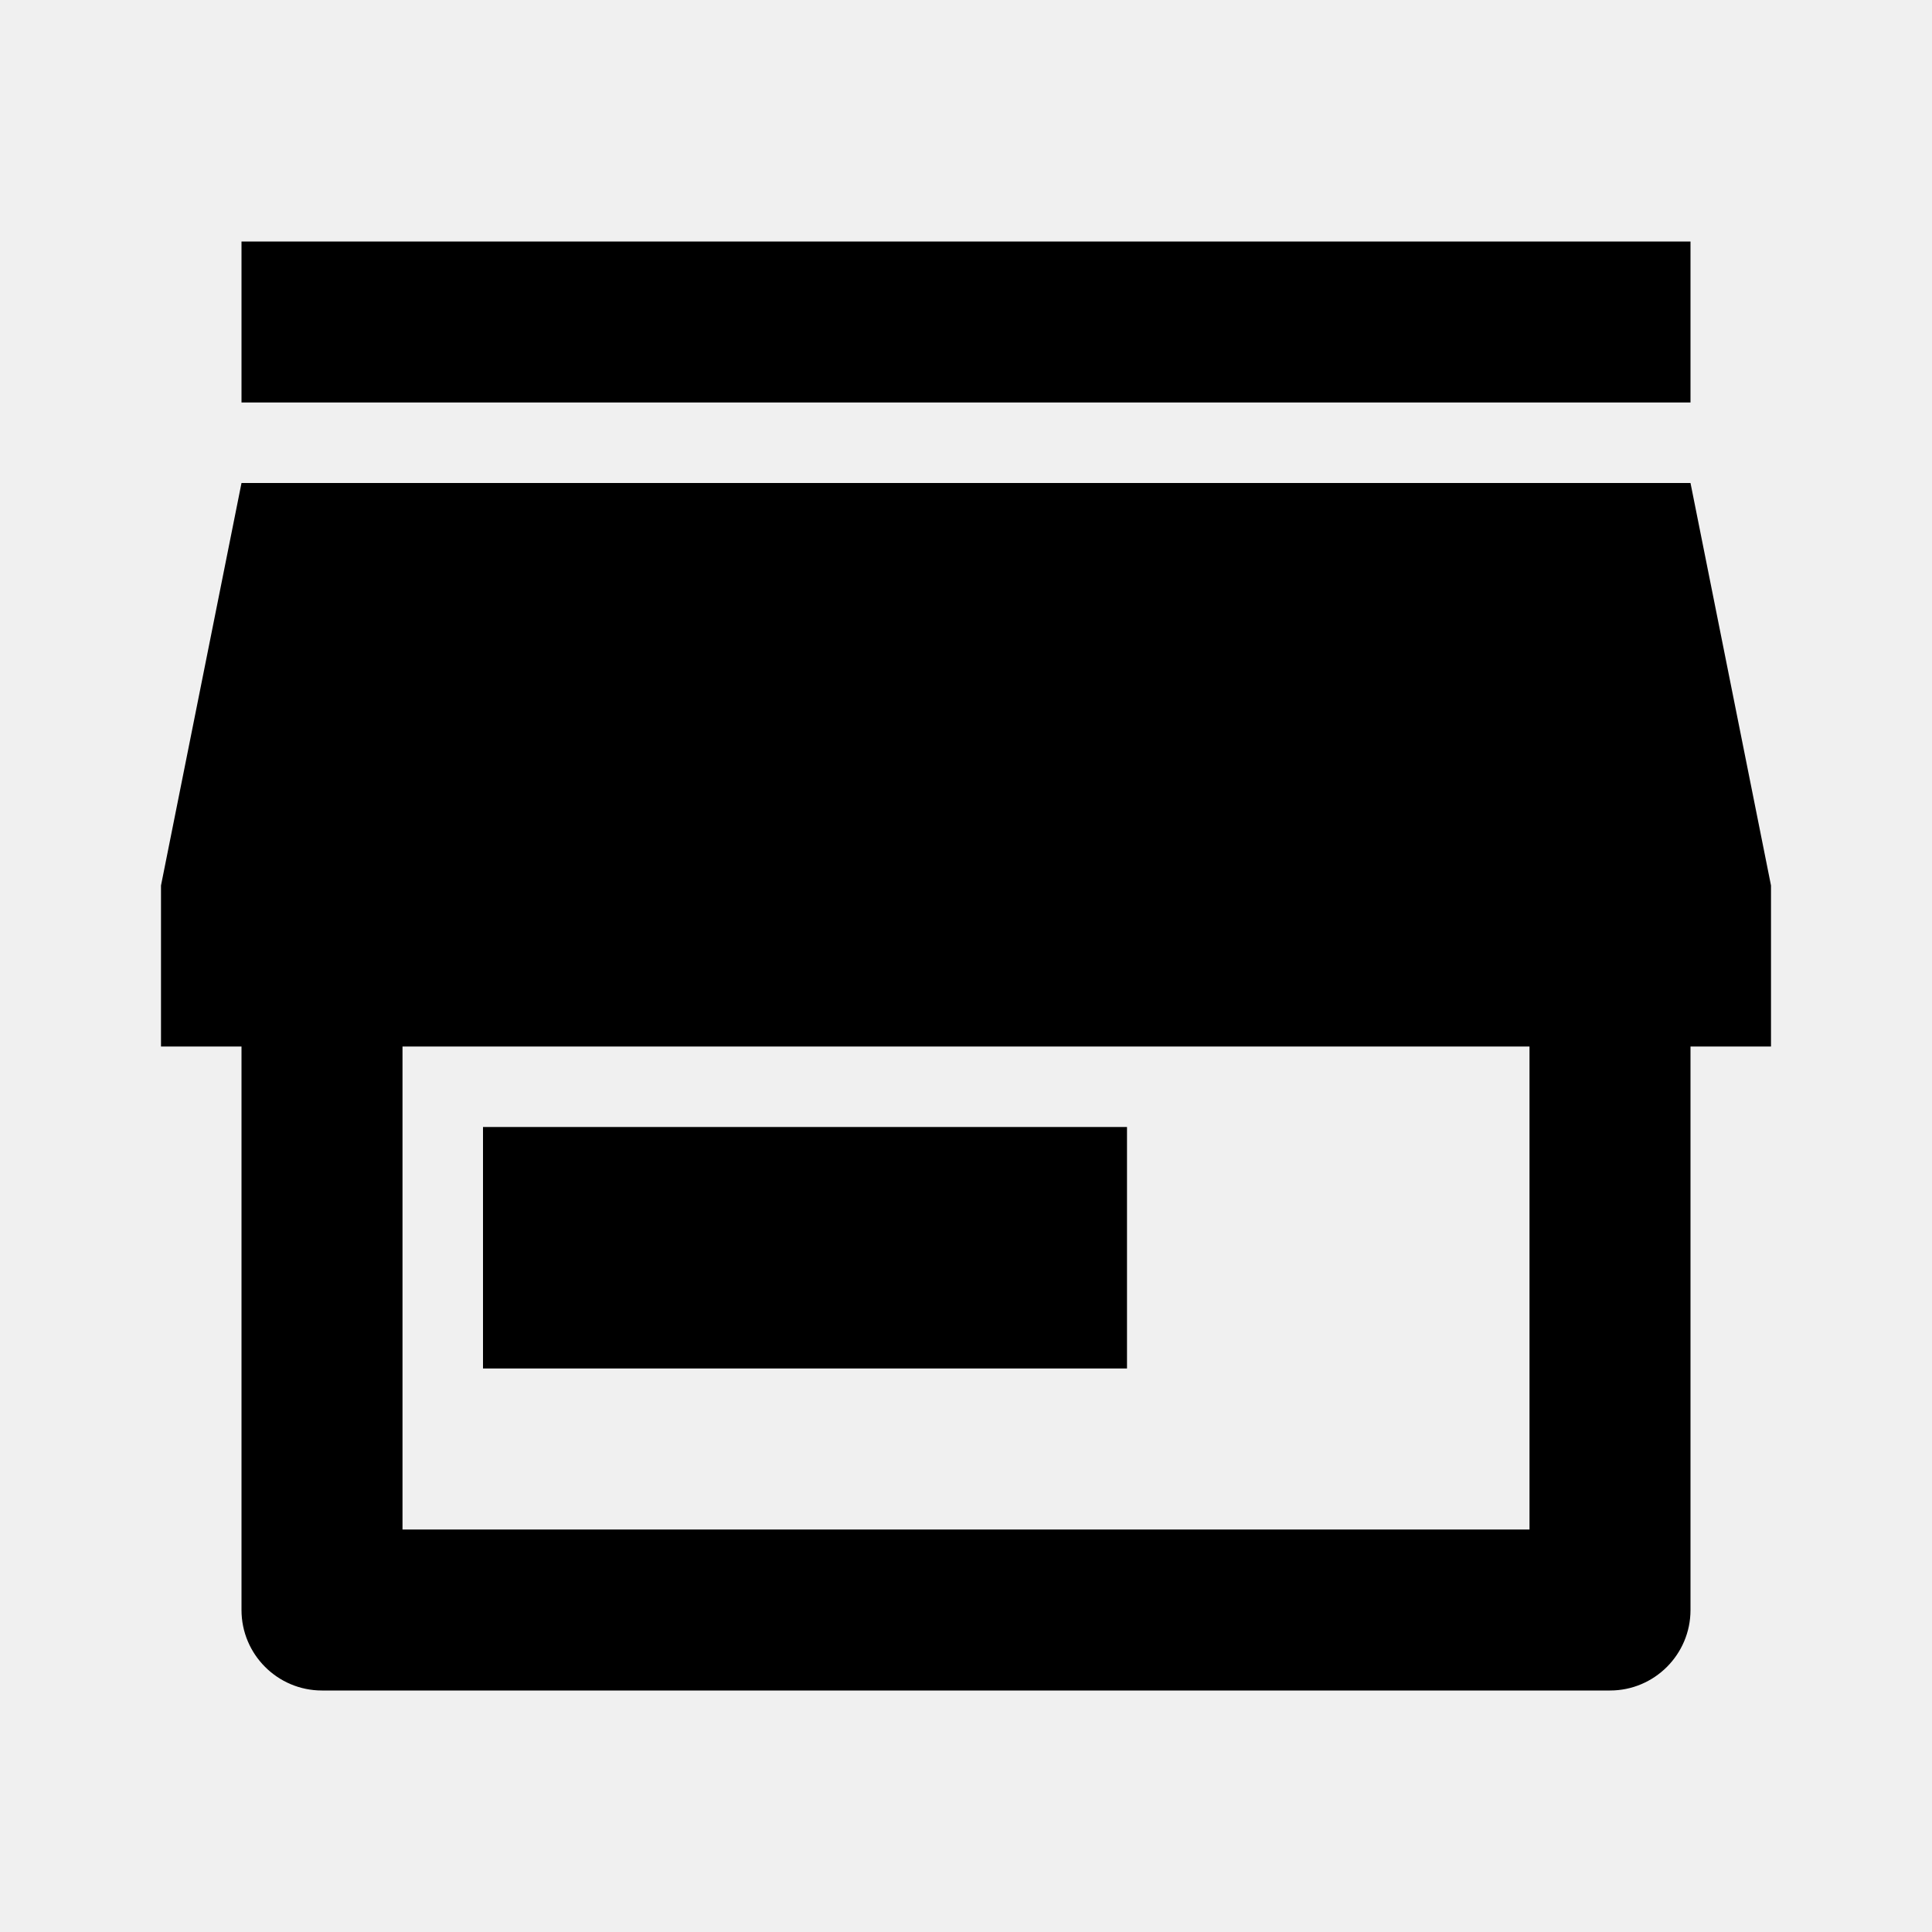
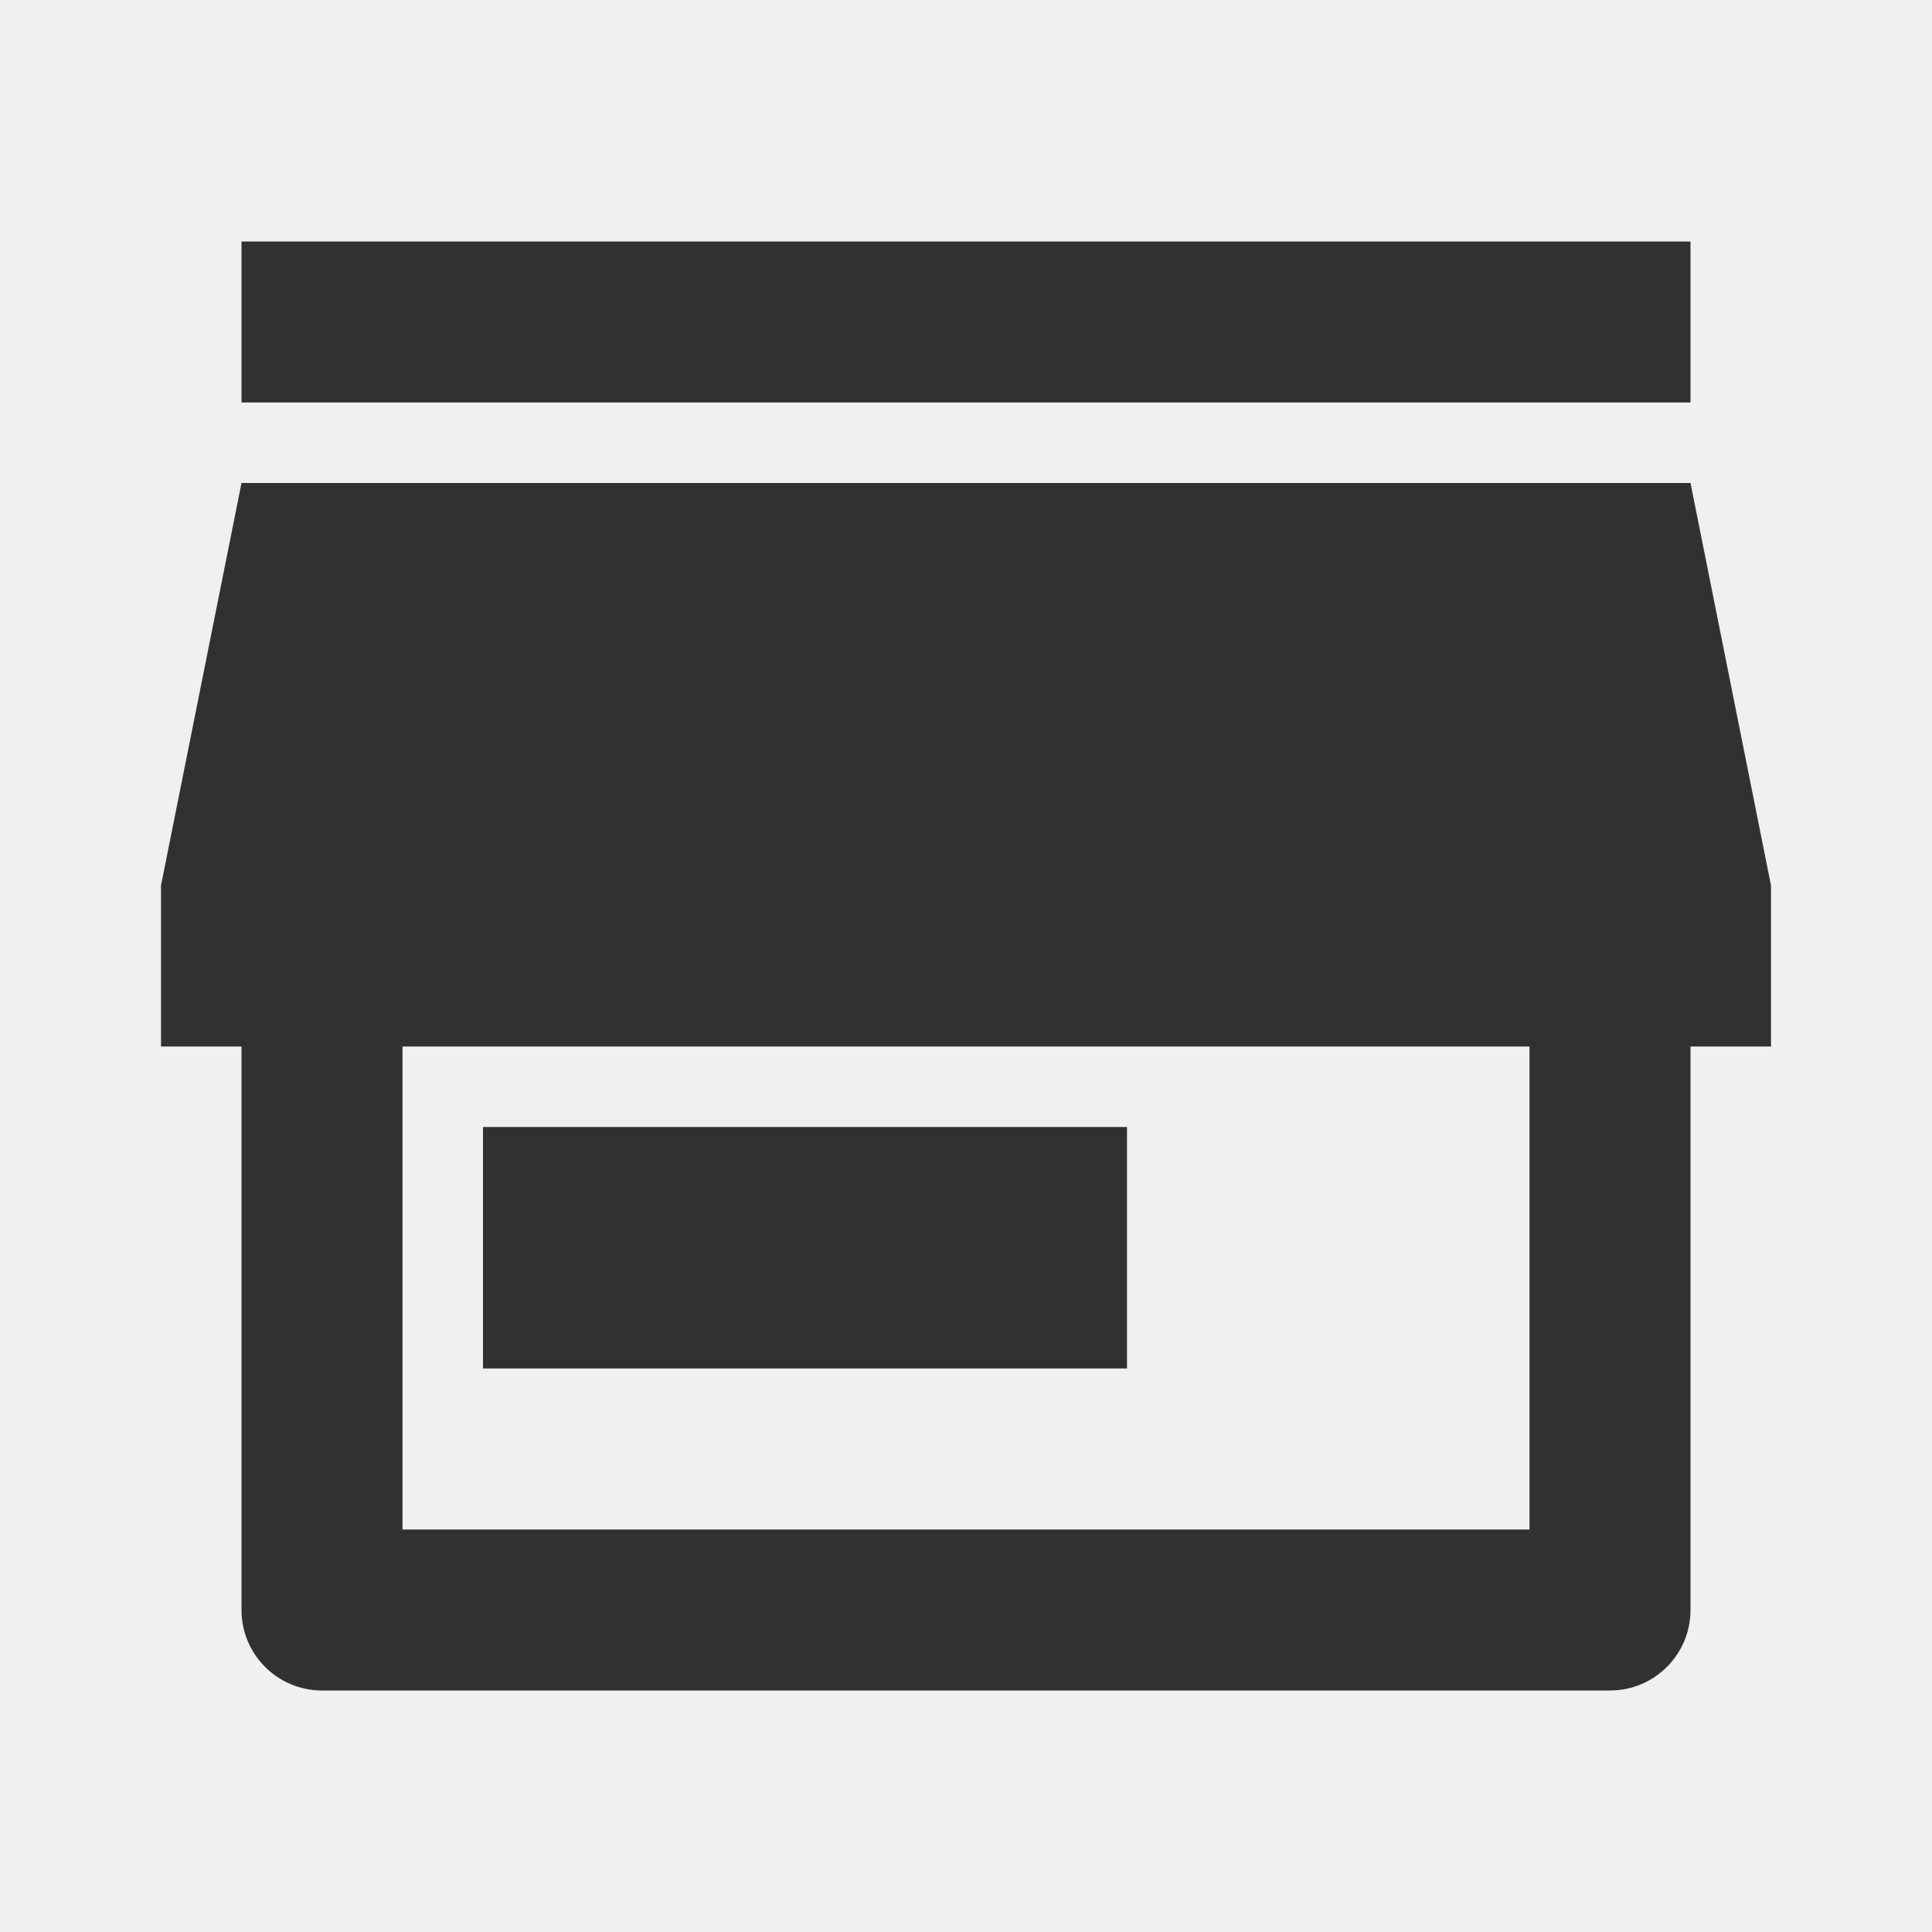
<svg xmlns="http://www.w3.org/2000/svg" viewBox="0 0 24 24">
  <style>
+         path {
+             fill : rgb(49 49 49);
+         }
+ 
        @media (prefers-color-scheme: dark) {
            path {
-                 fill: white;
+                 fill: rgb(255 255 255);
            }
        }
    </style>
  <path d="M21 13V20C21 20.552 20.552 21 20 21H4C3.448 21 3 20.552 3 20V13H2V11L3 6H21L22 11V13H21ZM5 13V19H19V13H5ZM6 14H14V17H6V14ZM3 3H21V5H3V3Z" />
</svg>
